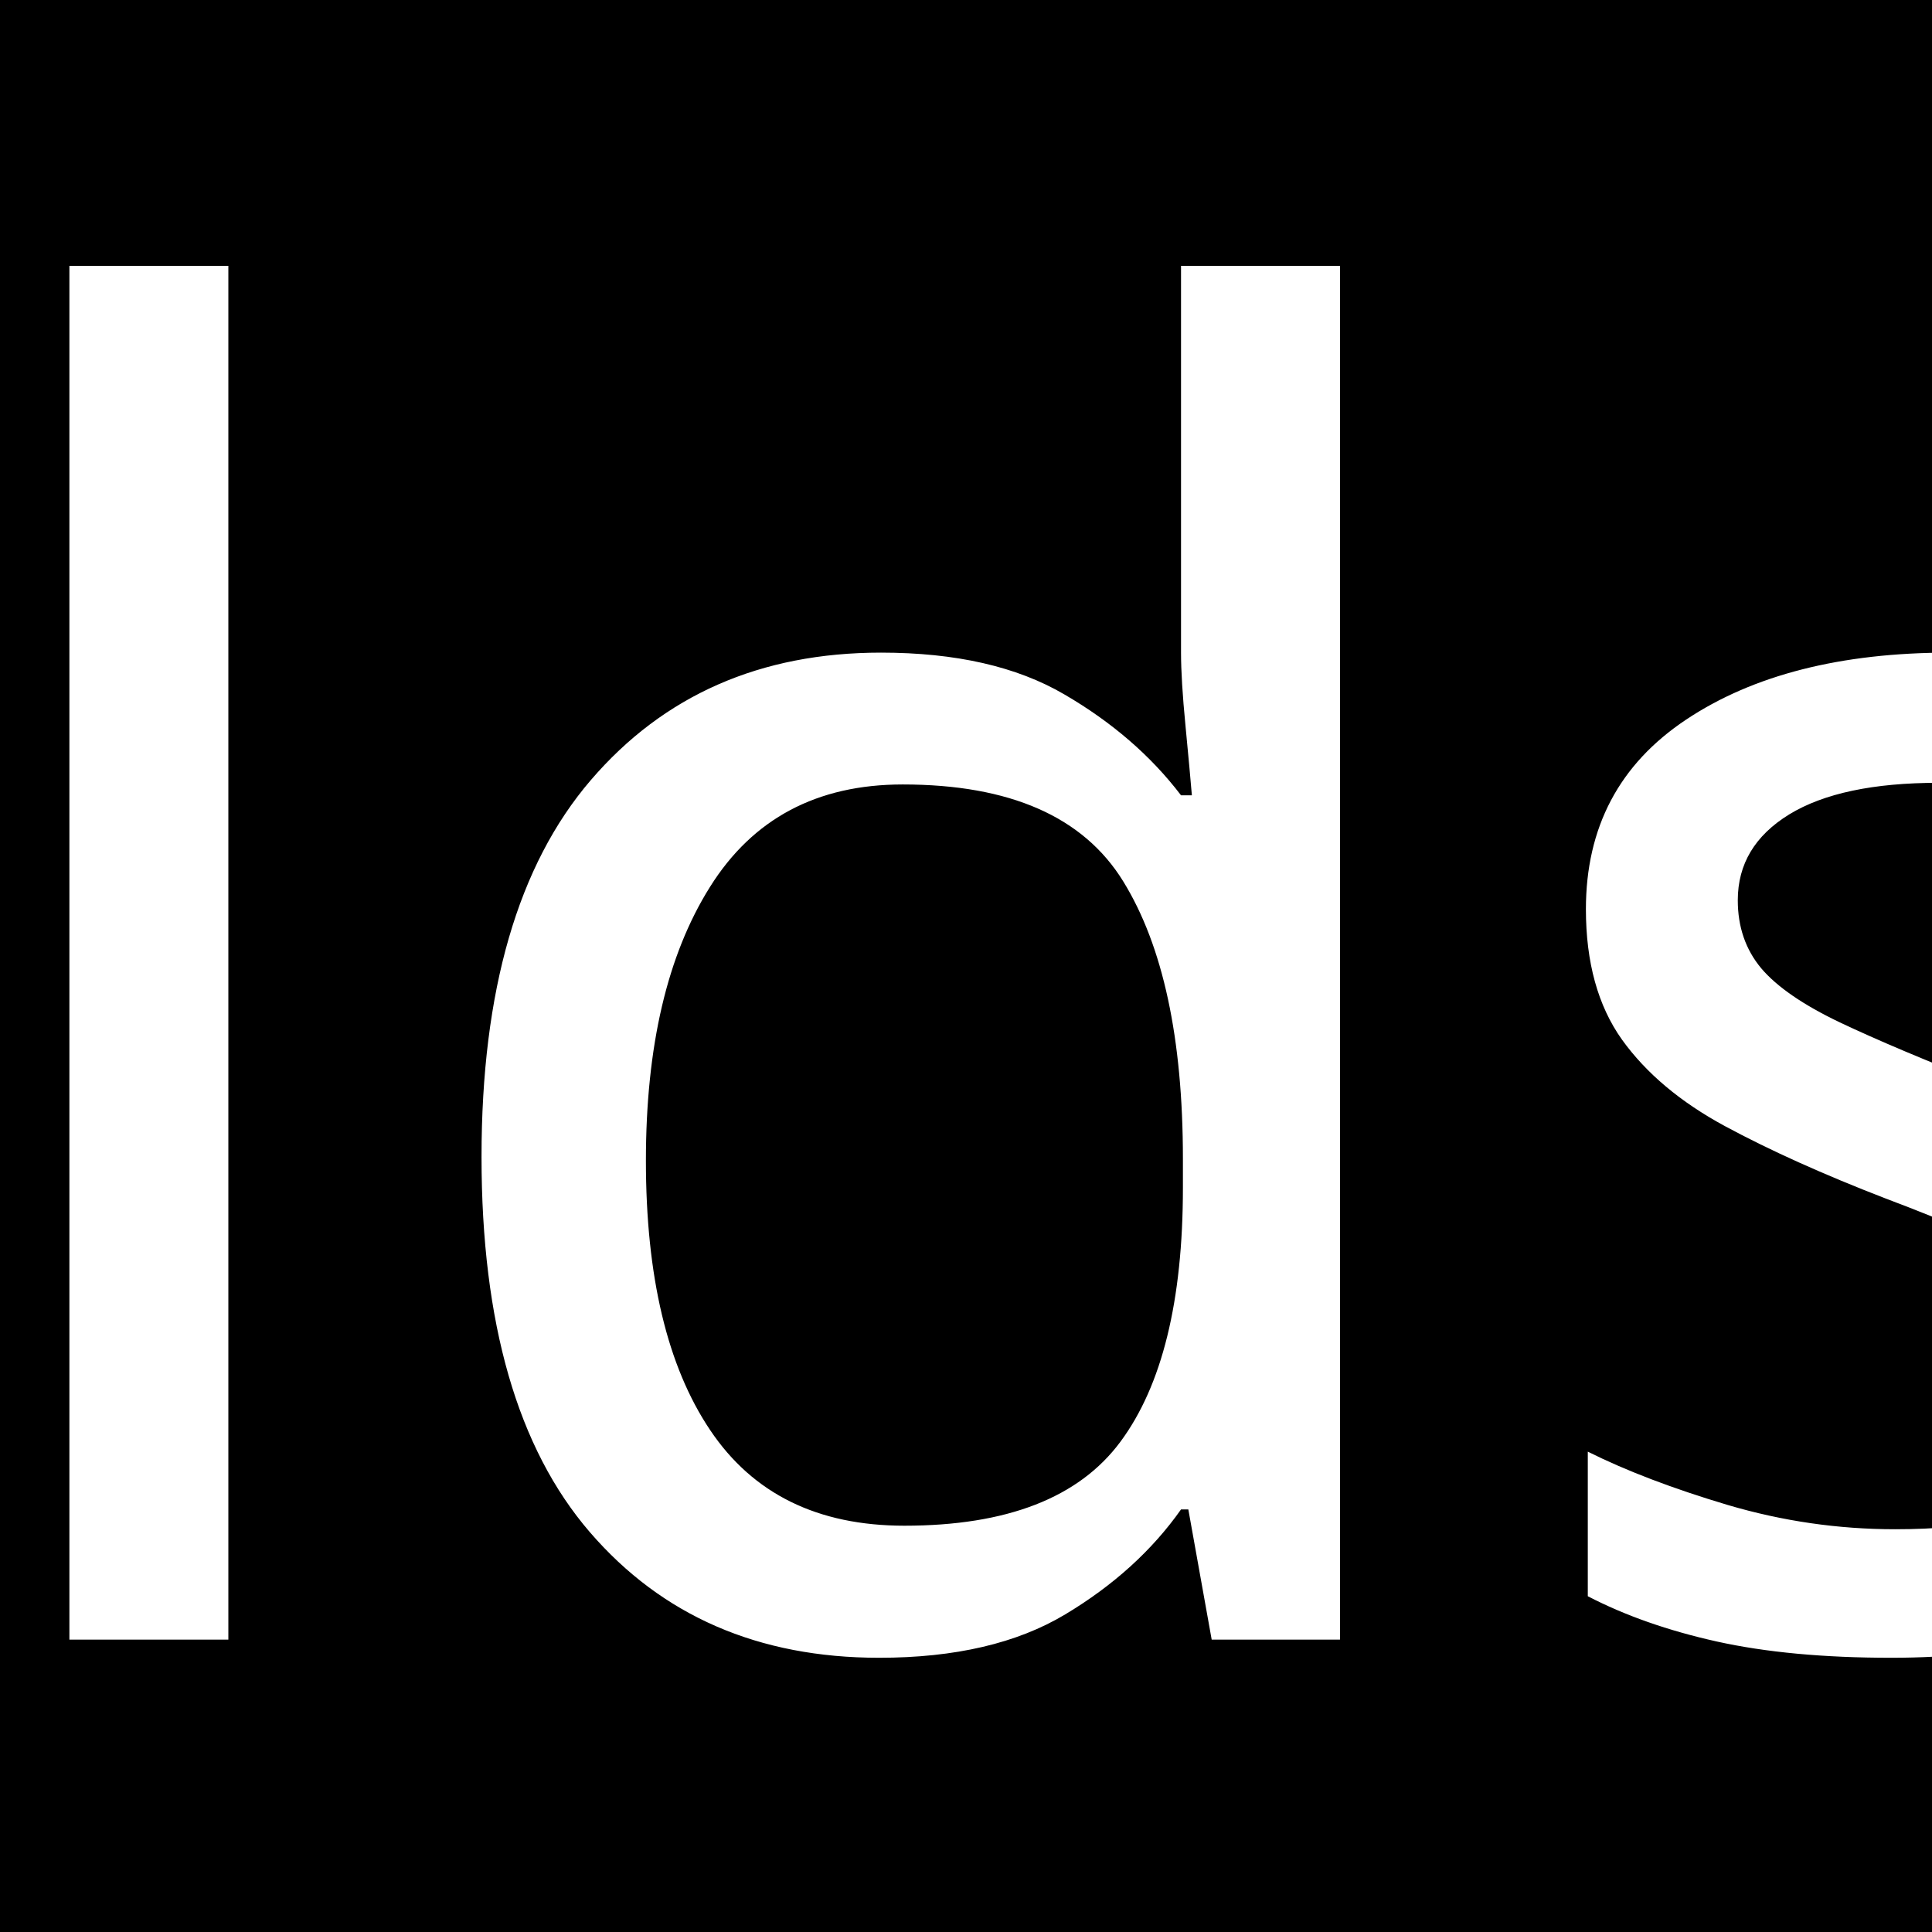
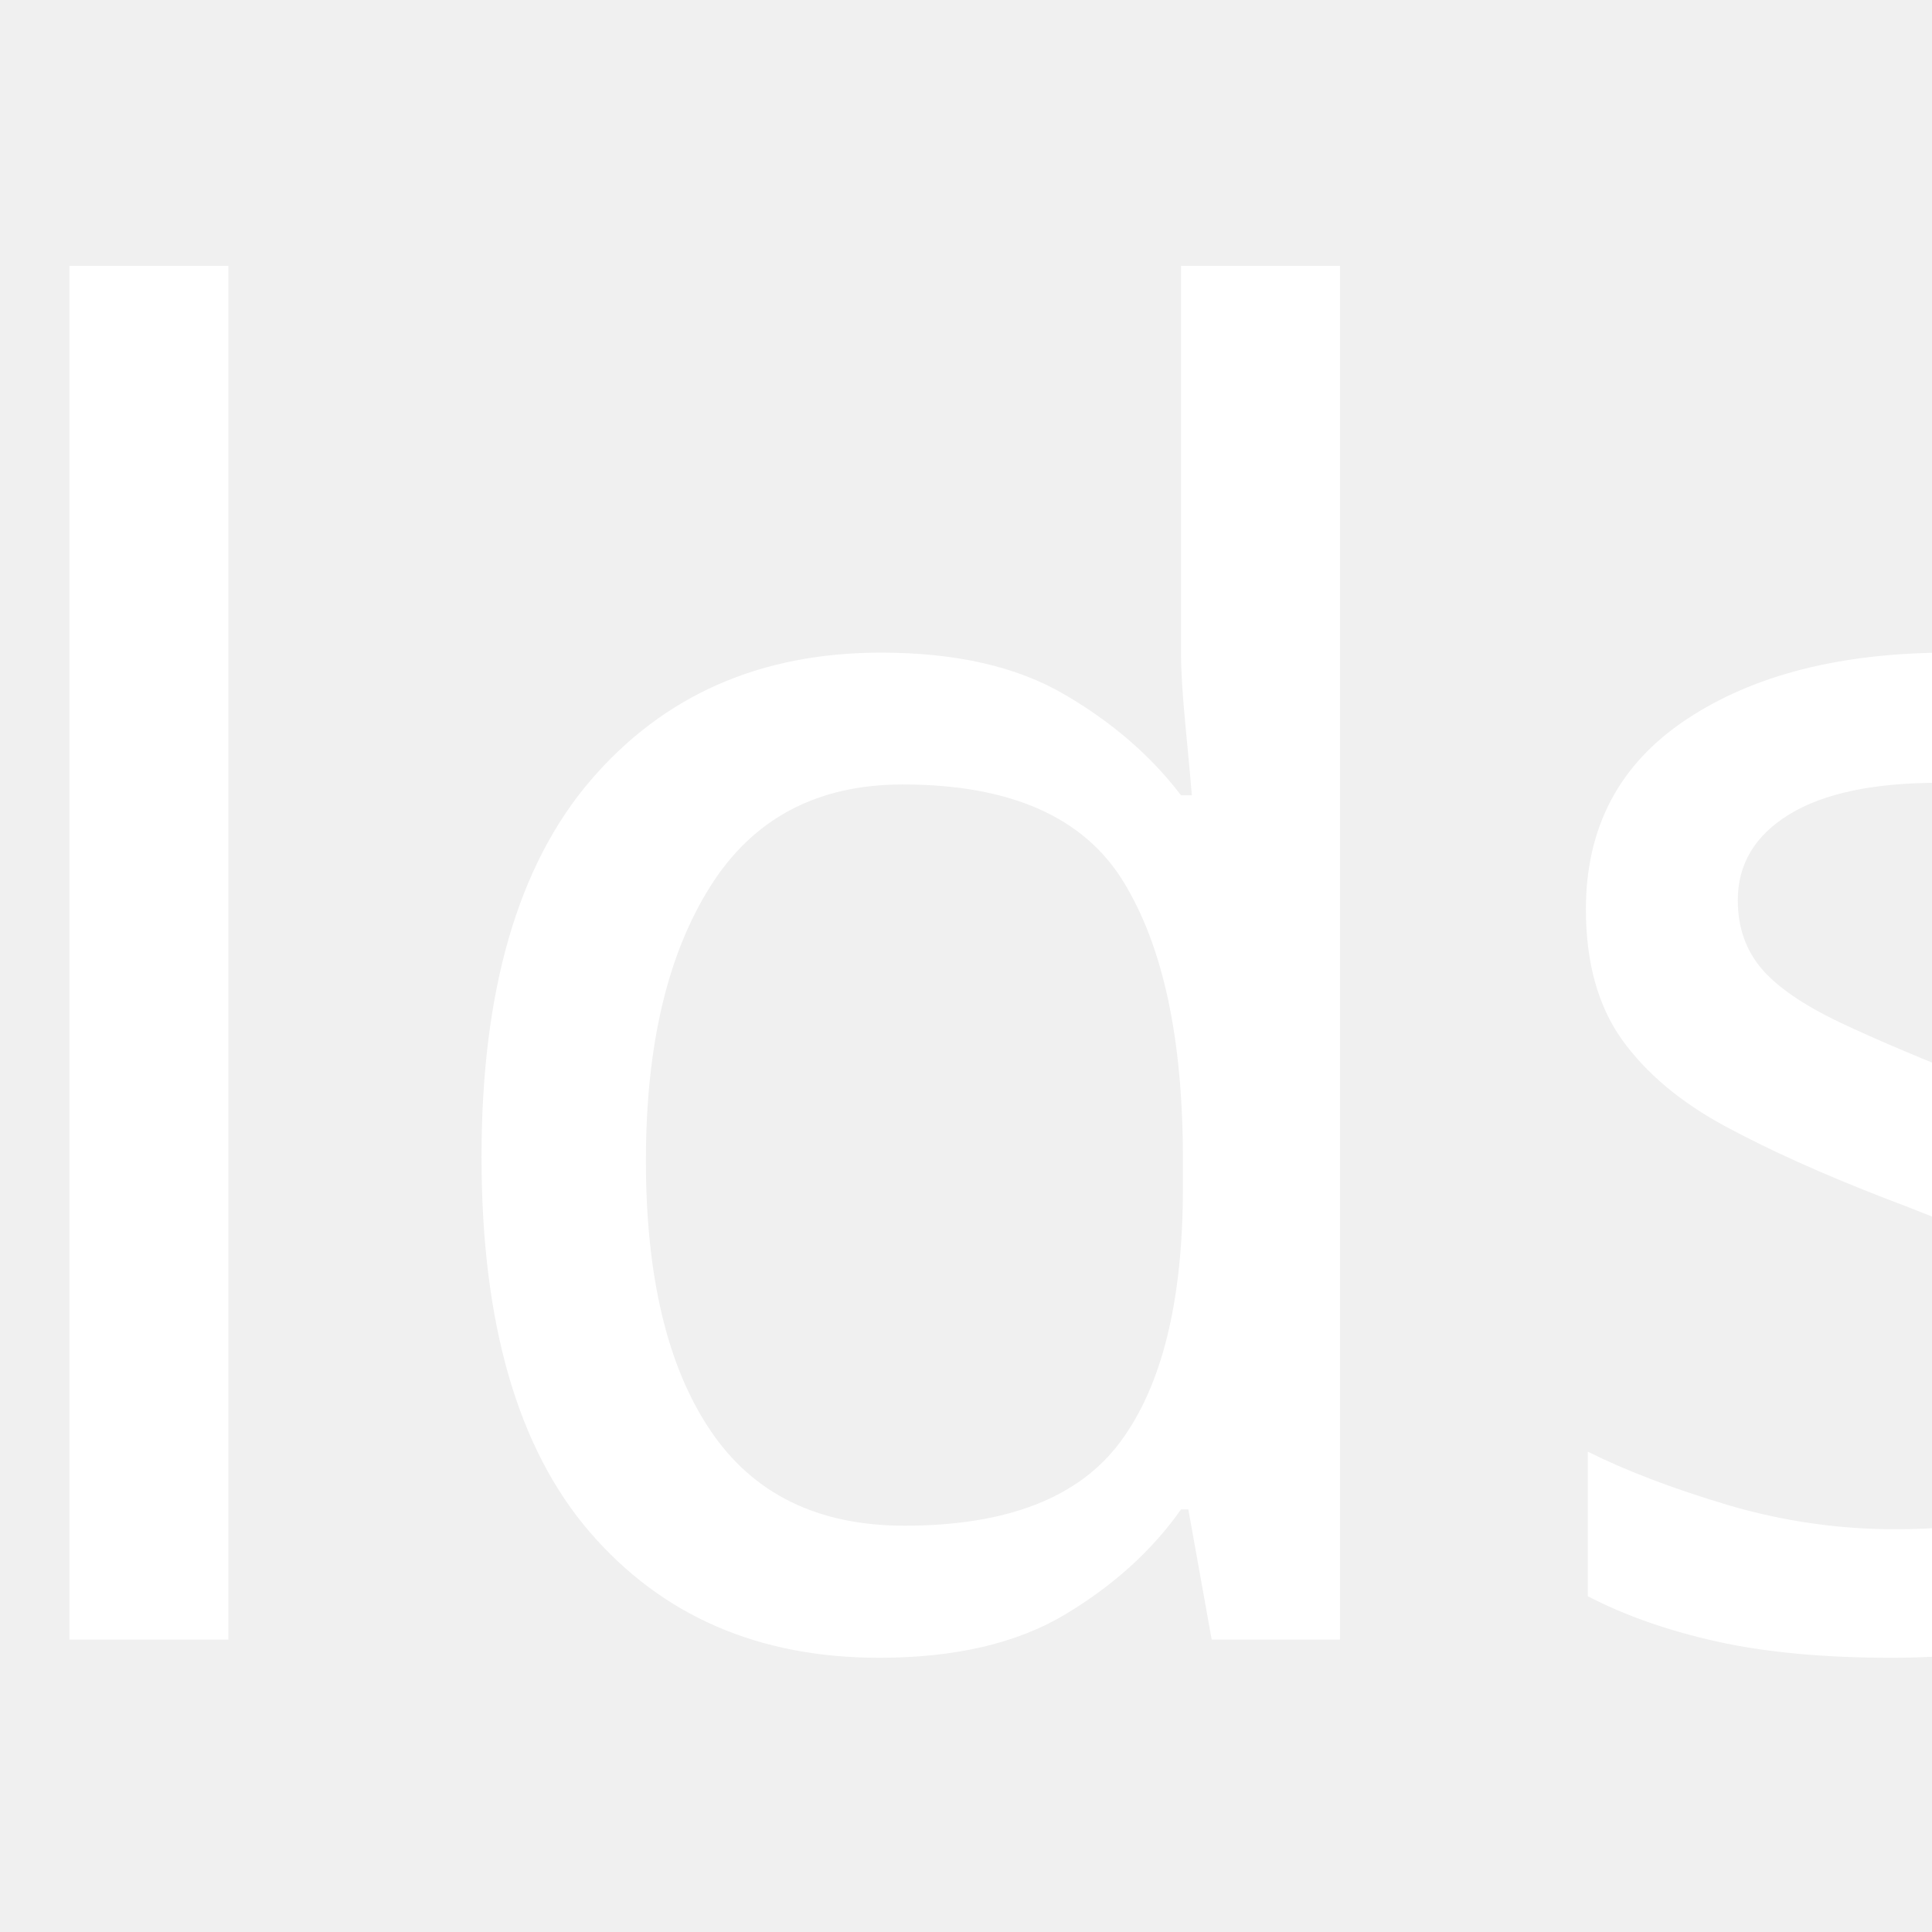
<svg xmlns="http://www.w3.org/2000/svg" fill="none" viewBox="0 0 128 128" version="1.1" id="svg1">
  <defs id="defs1" />
  <style id="style1">
        path { fill: #000; }
        @media (prefers-color-scheme: dark) {
            path { fill: #FFF; }
        }
    </style>
-   <rect style="fill:#000000;fill-opacity:1;stroke:#000000;stroke-linecap:square;stroke-linejoin:bevel;paint-order:stroke fill markers" id="rect1" width="128" height="128" x="0" y="0" />
  <text xml:space="preserve" style="font-style:normal;font-variant:normal;font-weight:normal;font-stretch:normal;font-size:119.76px;font-family:Sylfaen;-inkscape-font-specification:Sylfaen;text-align:start;writing-mode:lr-tb;direction:ltr;text-anchor:start;fill:#ffffff;fill-opacity:1;stroke:none;stroke-width:9.98;stroke-linecap:square;stroke-linejoin:bevel;stroke-opacity:1;paint-order:stroke fill markers" x="-5.59" y="108.63" id="text2">
    <tspan id="tspan2" x="-5.59" y="108.63" style="font-style:normal;font-variant:normal;font-weight:normal;font-stretch:normal;font-family:'Tempus Sans ITC';-inkscape-font-specification:'Tempus Sans ITC';fill:#ffffff;fill-opacity:1;stroke:none;stroke-width:9.98;stroke-opacity:1">lds</tspan>
  </text>
</svg>
